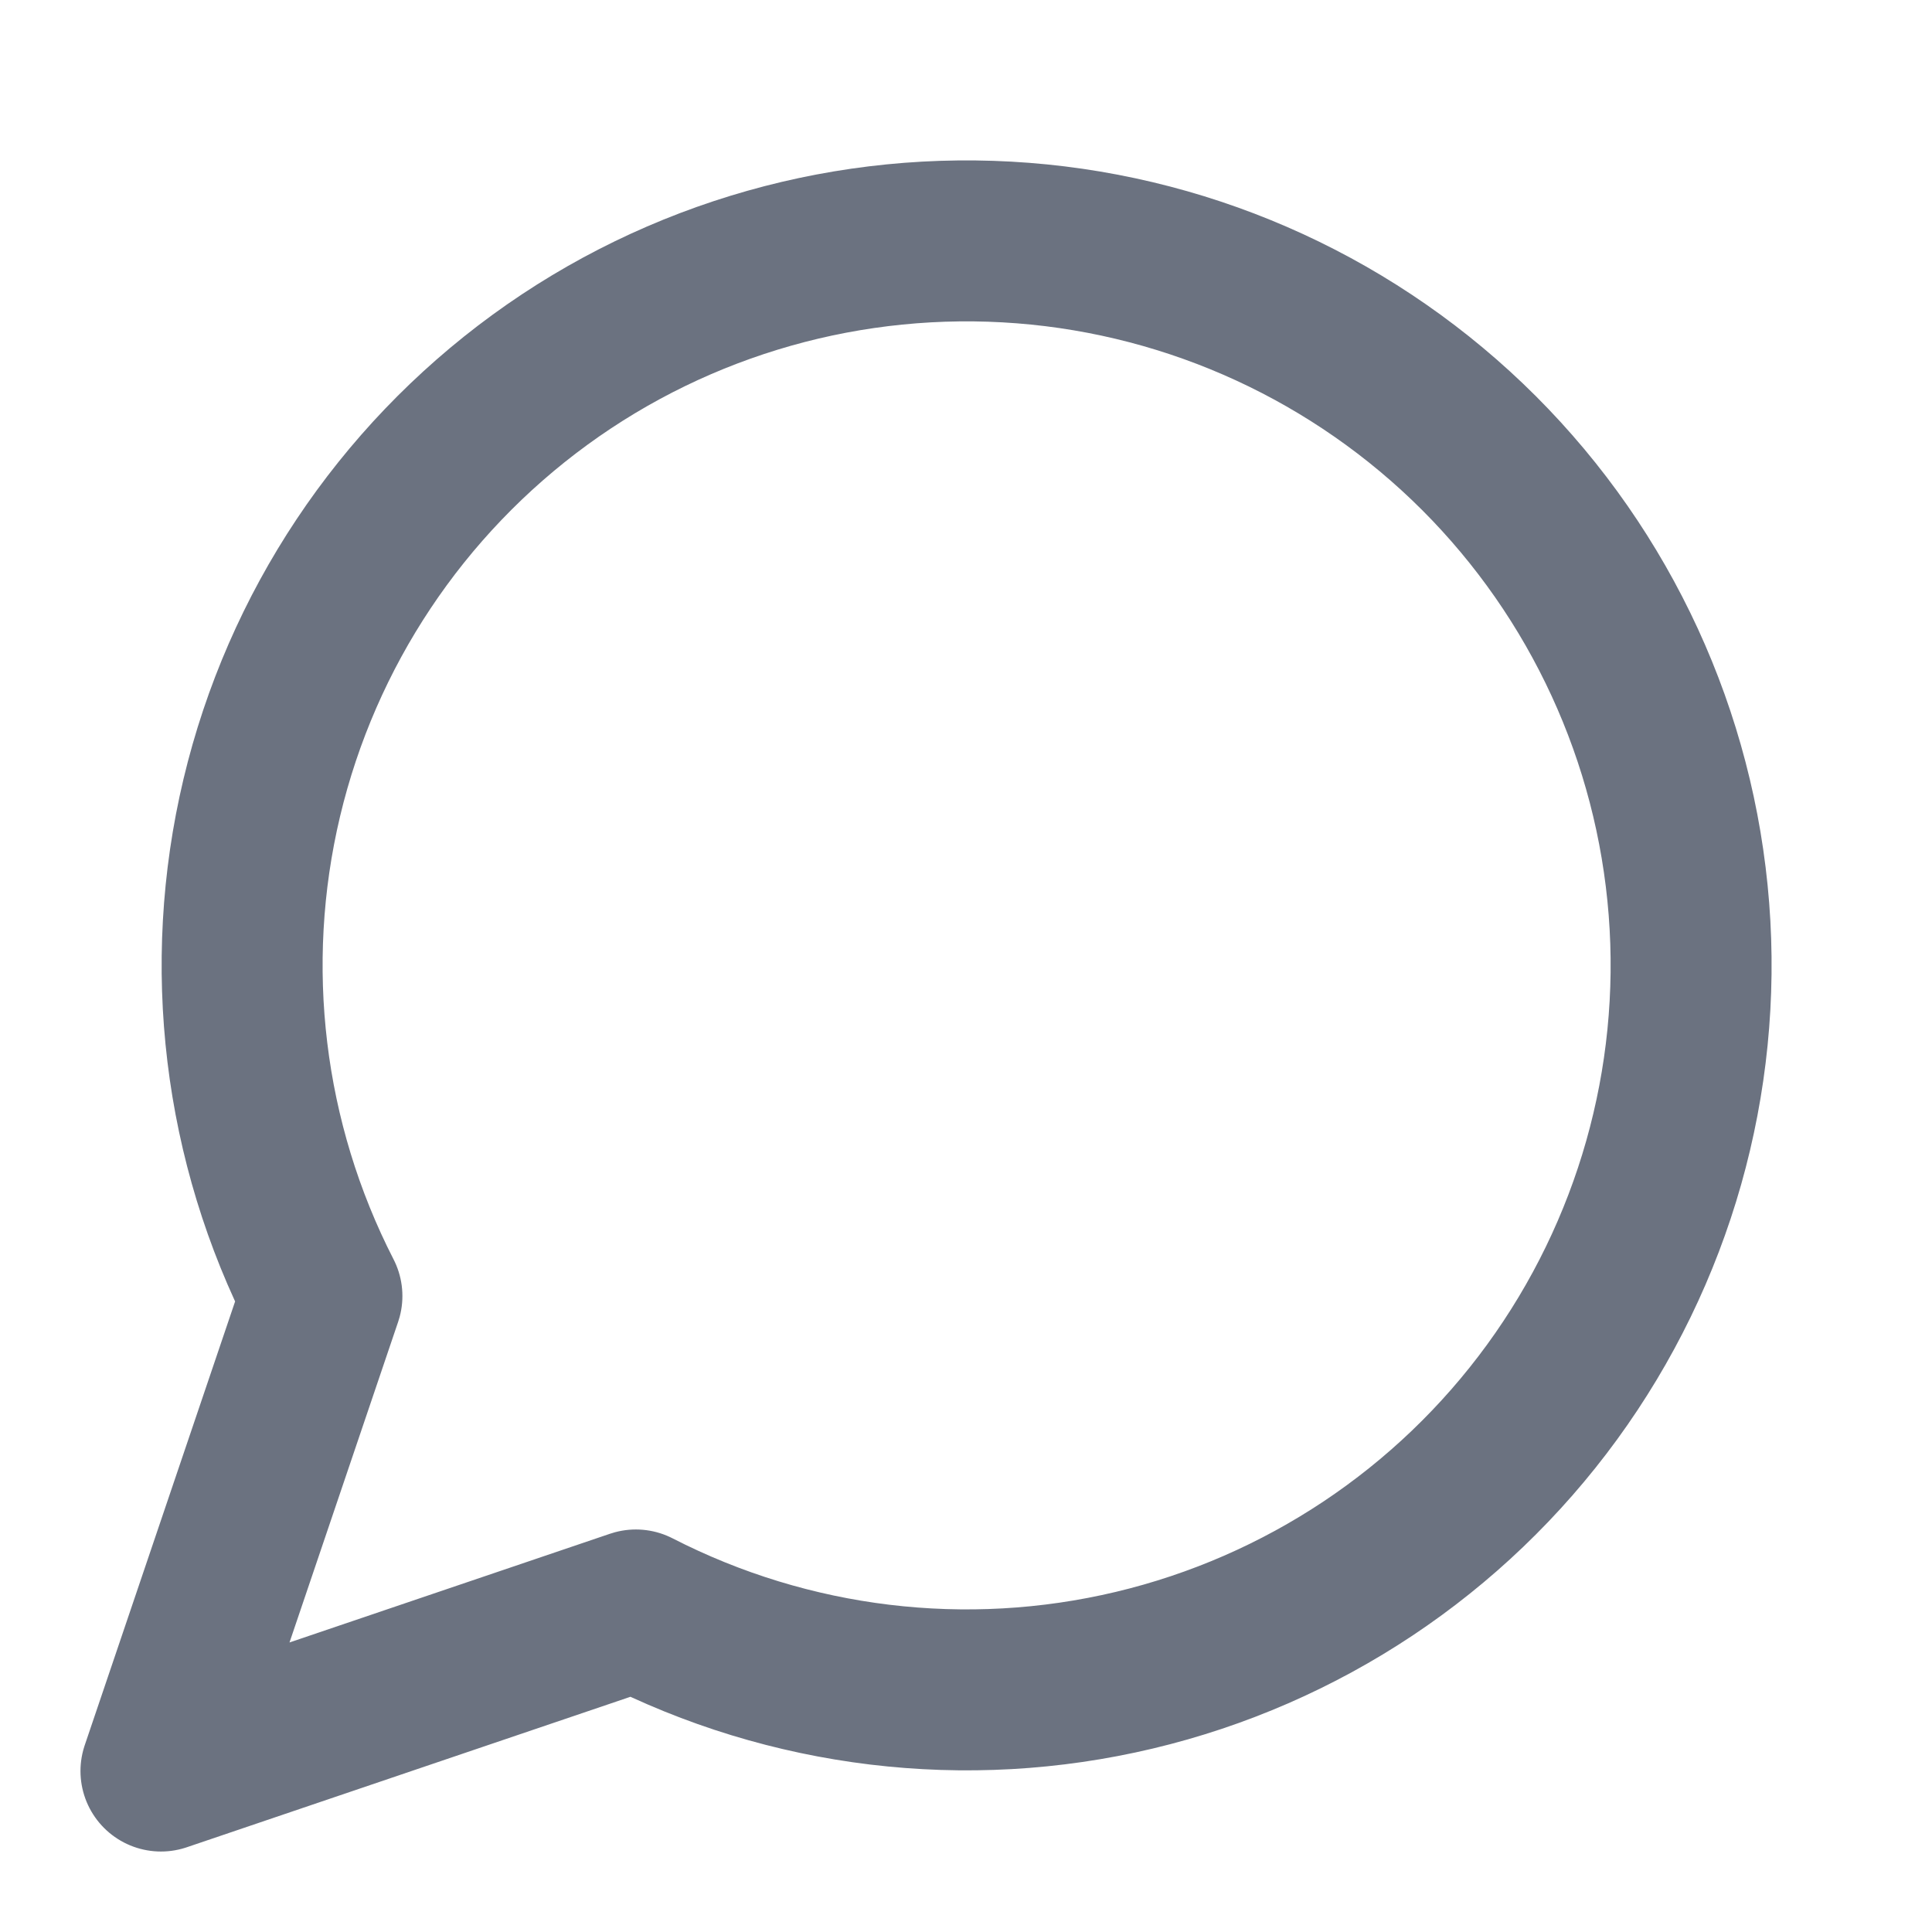
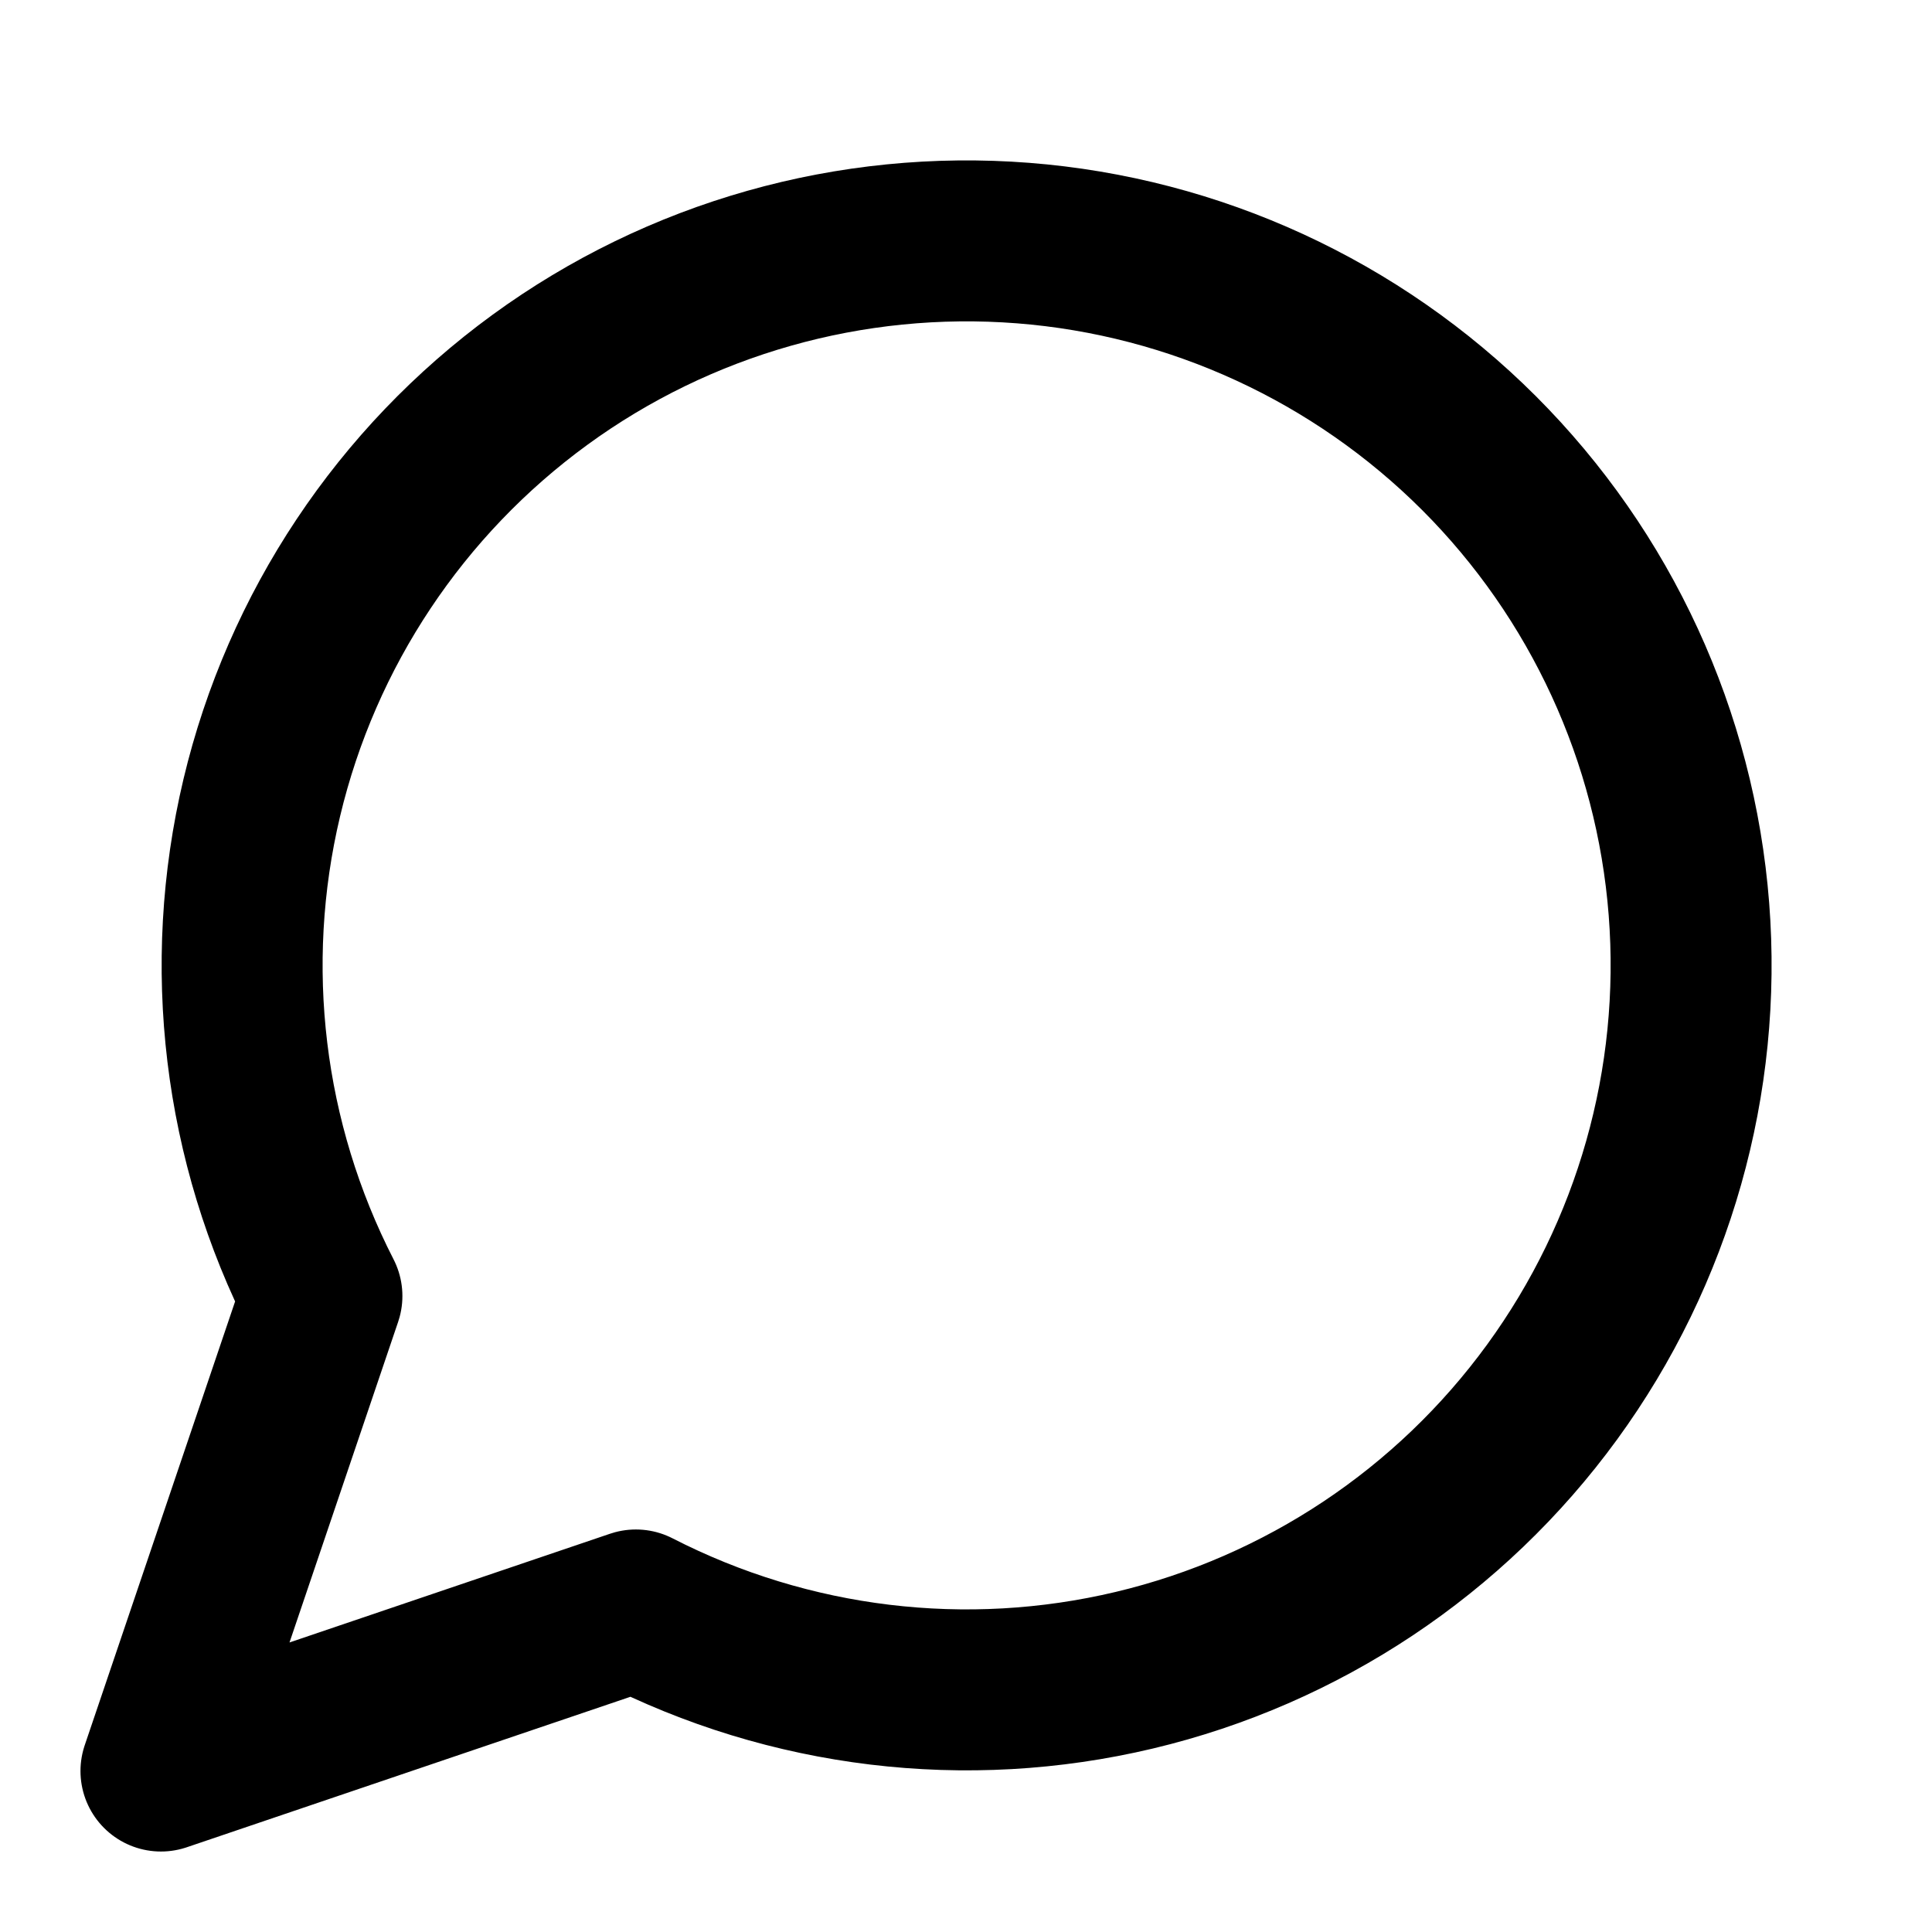
<svg xmlns="http://www.w3.org/2000/svg" width="16" height="16" viewBox="0 0 16 16" fill="none">
-   <path d="M5.266 13.333C6.539 13.986 8.002 14.163 9.394 13.832C10.785 13.501 12.012 12.684 12.854 11.528C13.696 10.372 14.098 8.954 13.987 7.528C13.876 6.102 13.259 4.763 12.248 3.752C11.236 2.741 9.897 2.124 8.472 2.013C7.046 1.902 5.627 2.303 4.472 3.145C3.316 3.988 2.499 5.215 2.168 6.606C1.837 7.997 2.014 9.461 2.666 10.733L1.333 14.667L5.266 13.333Z" stroke="#6B7280" stroke-width="1.333" stroke-linecap="round" stroke-linejoin="round" />
+   <path d="M5.266 13.333C6.539 13.986 8.002 14.163 9.394 13.832C10.785 13.501 12.012 12.684 12.854 11.528C13.696 10.372 14.098 8.954 13.987 7.528C13.876 6.102 13.259 4.763 12.248 3.752C11.236 2.741 9.897 2.124 8.472 2.013C7.046 1.902 5.627 2.303 4.472 3.145C3.316 3.988 2.499 5.215 2.168 6.606C1.837 7.997 2.014 9.461 2.666 10.733L1.333 14.667L5.266 13.333Z" stroke="currentColor" stroke-width="1.333" stroke-linecap="round" stroke-linejoin="round" />
</svg>
